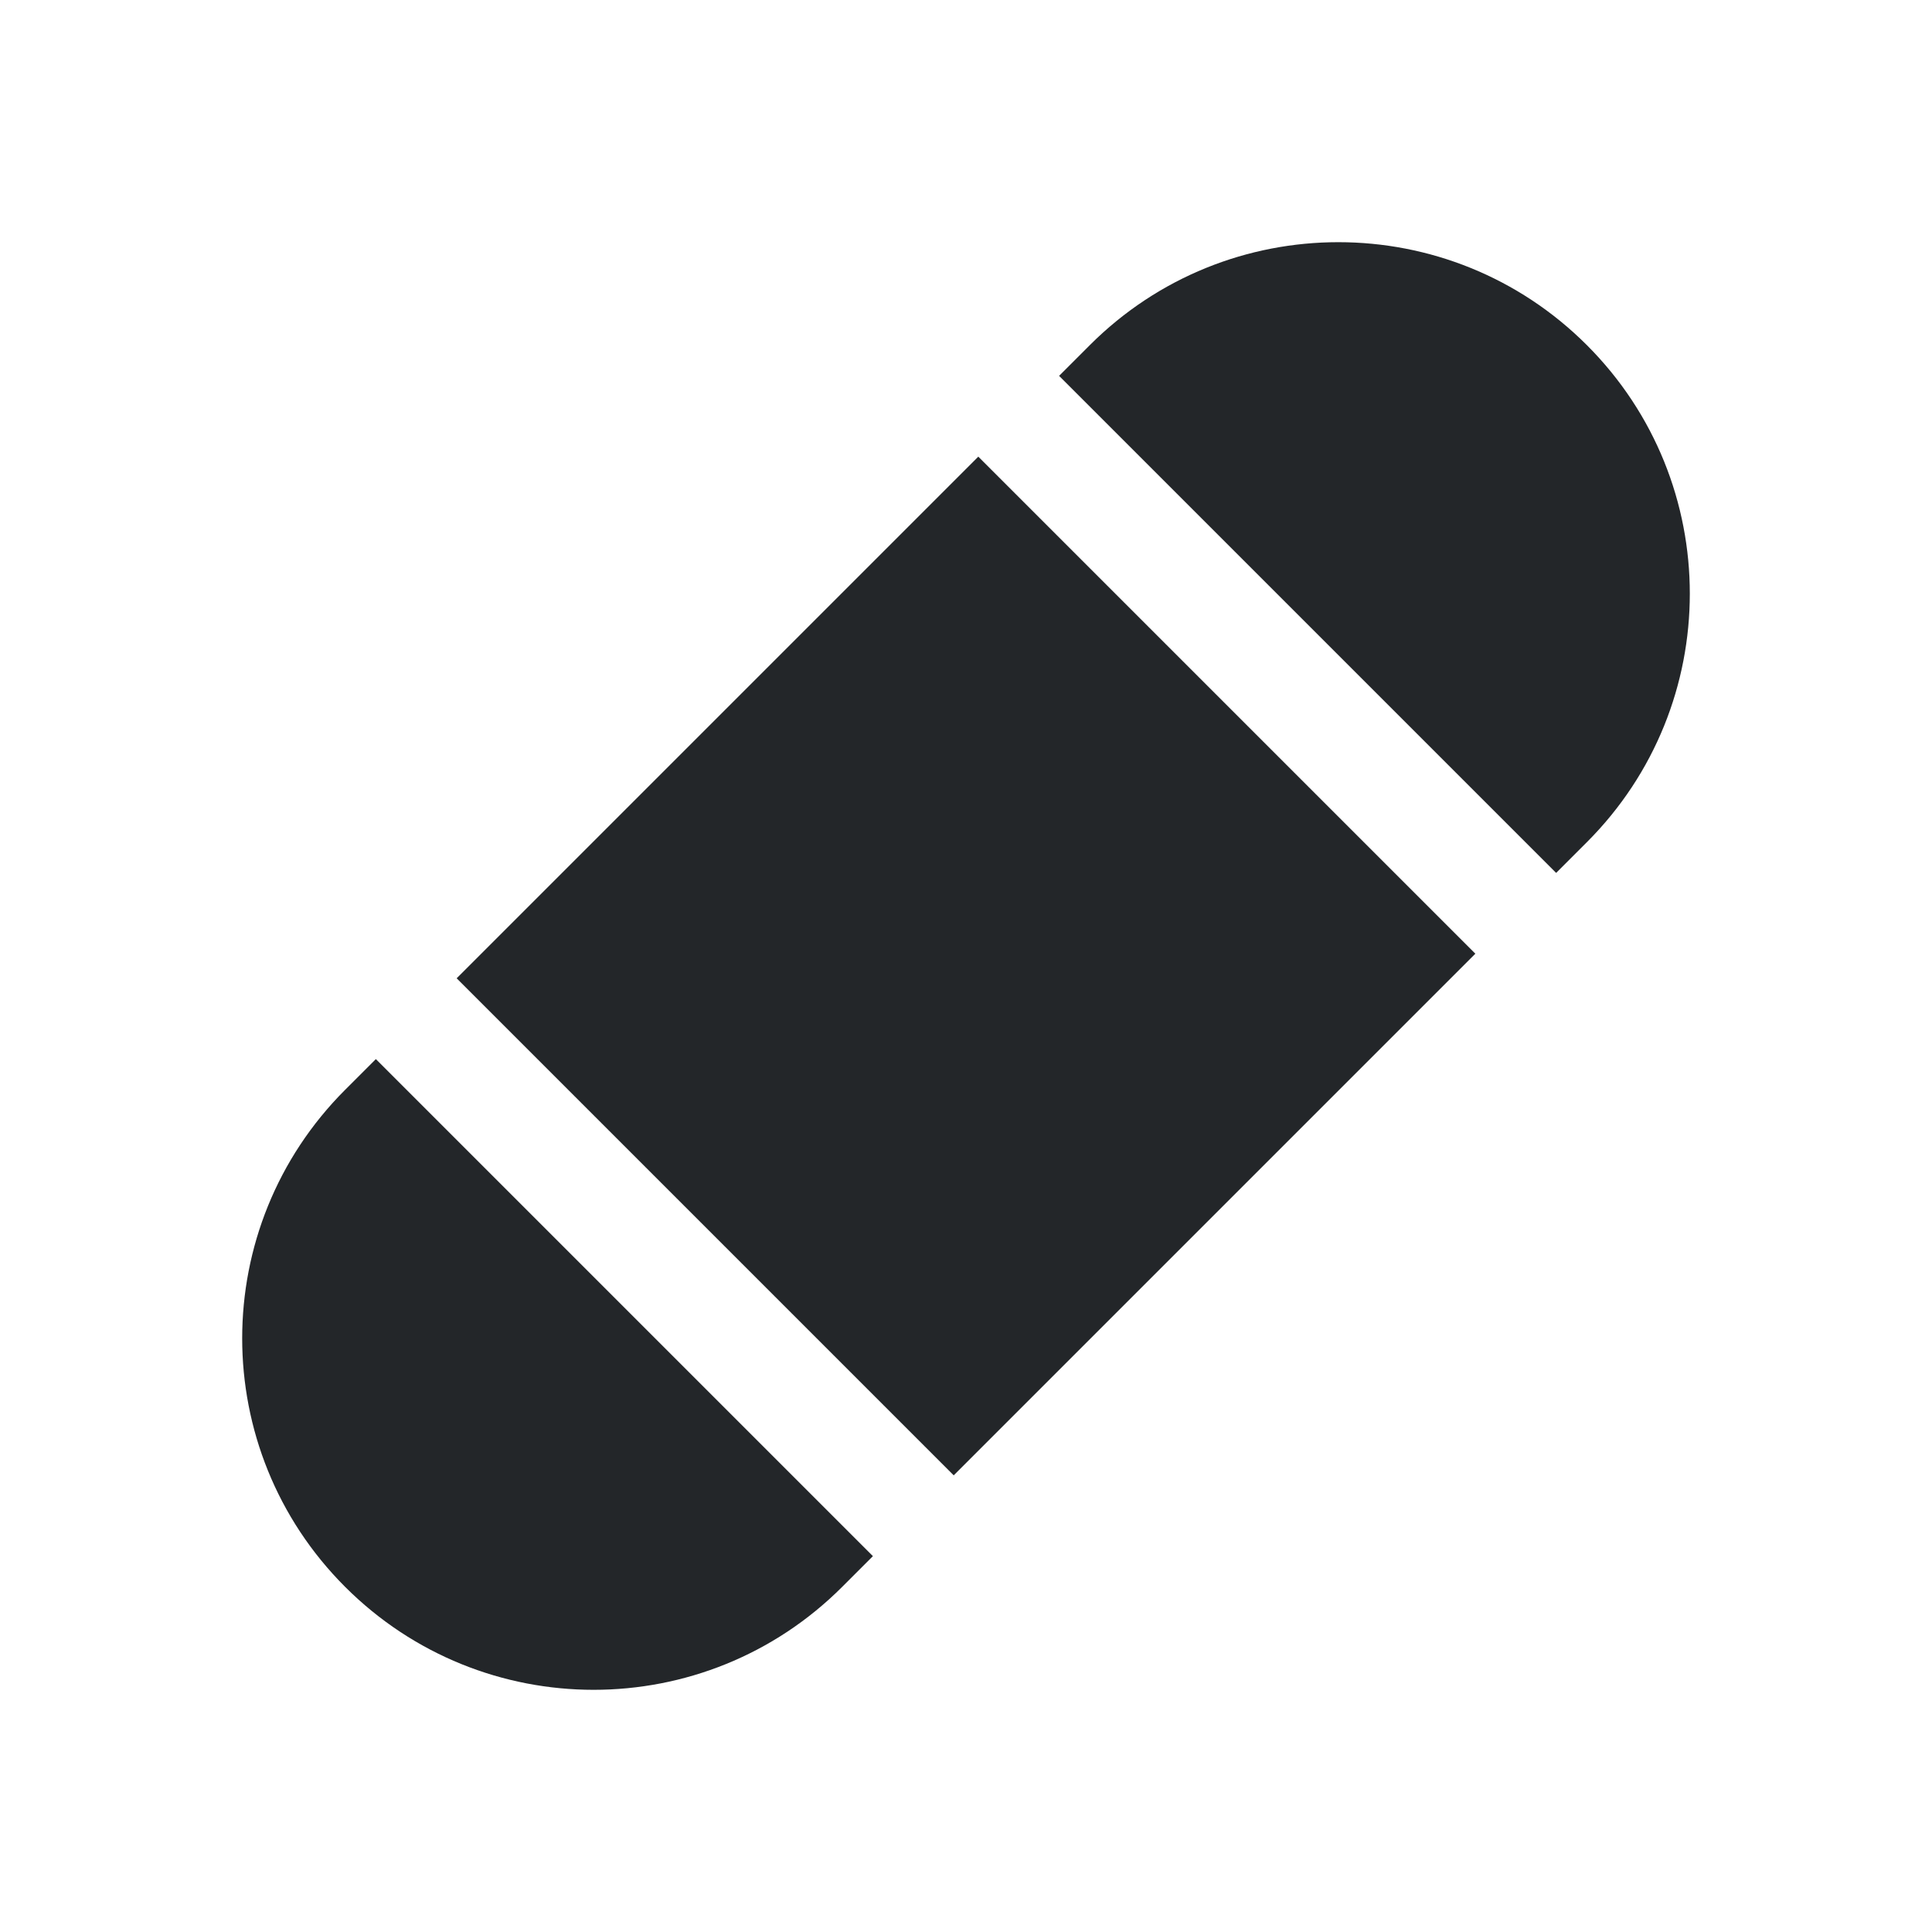
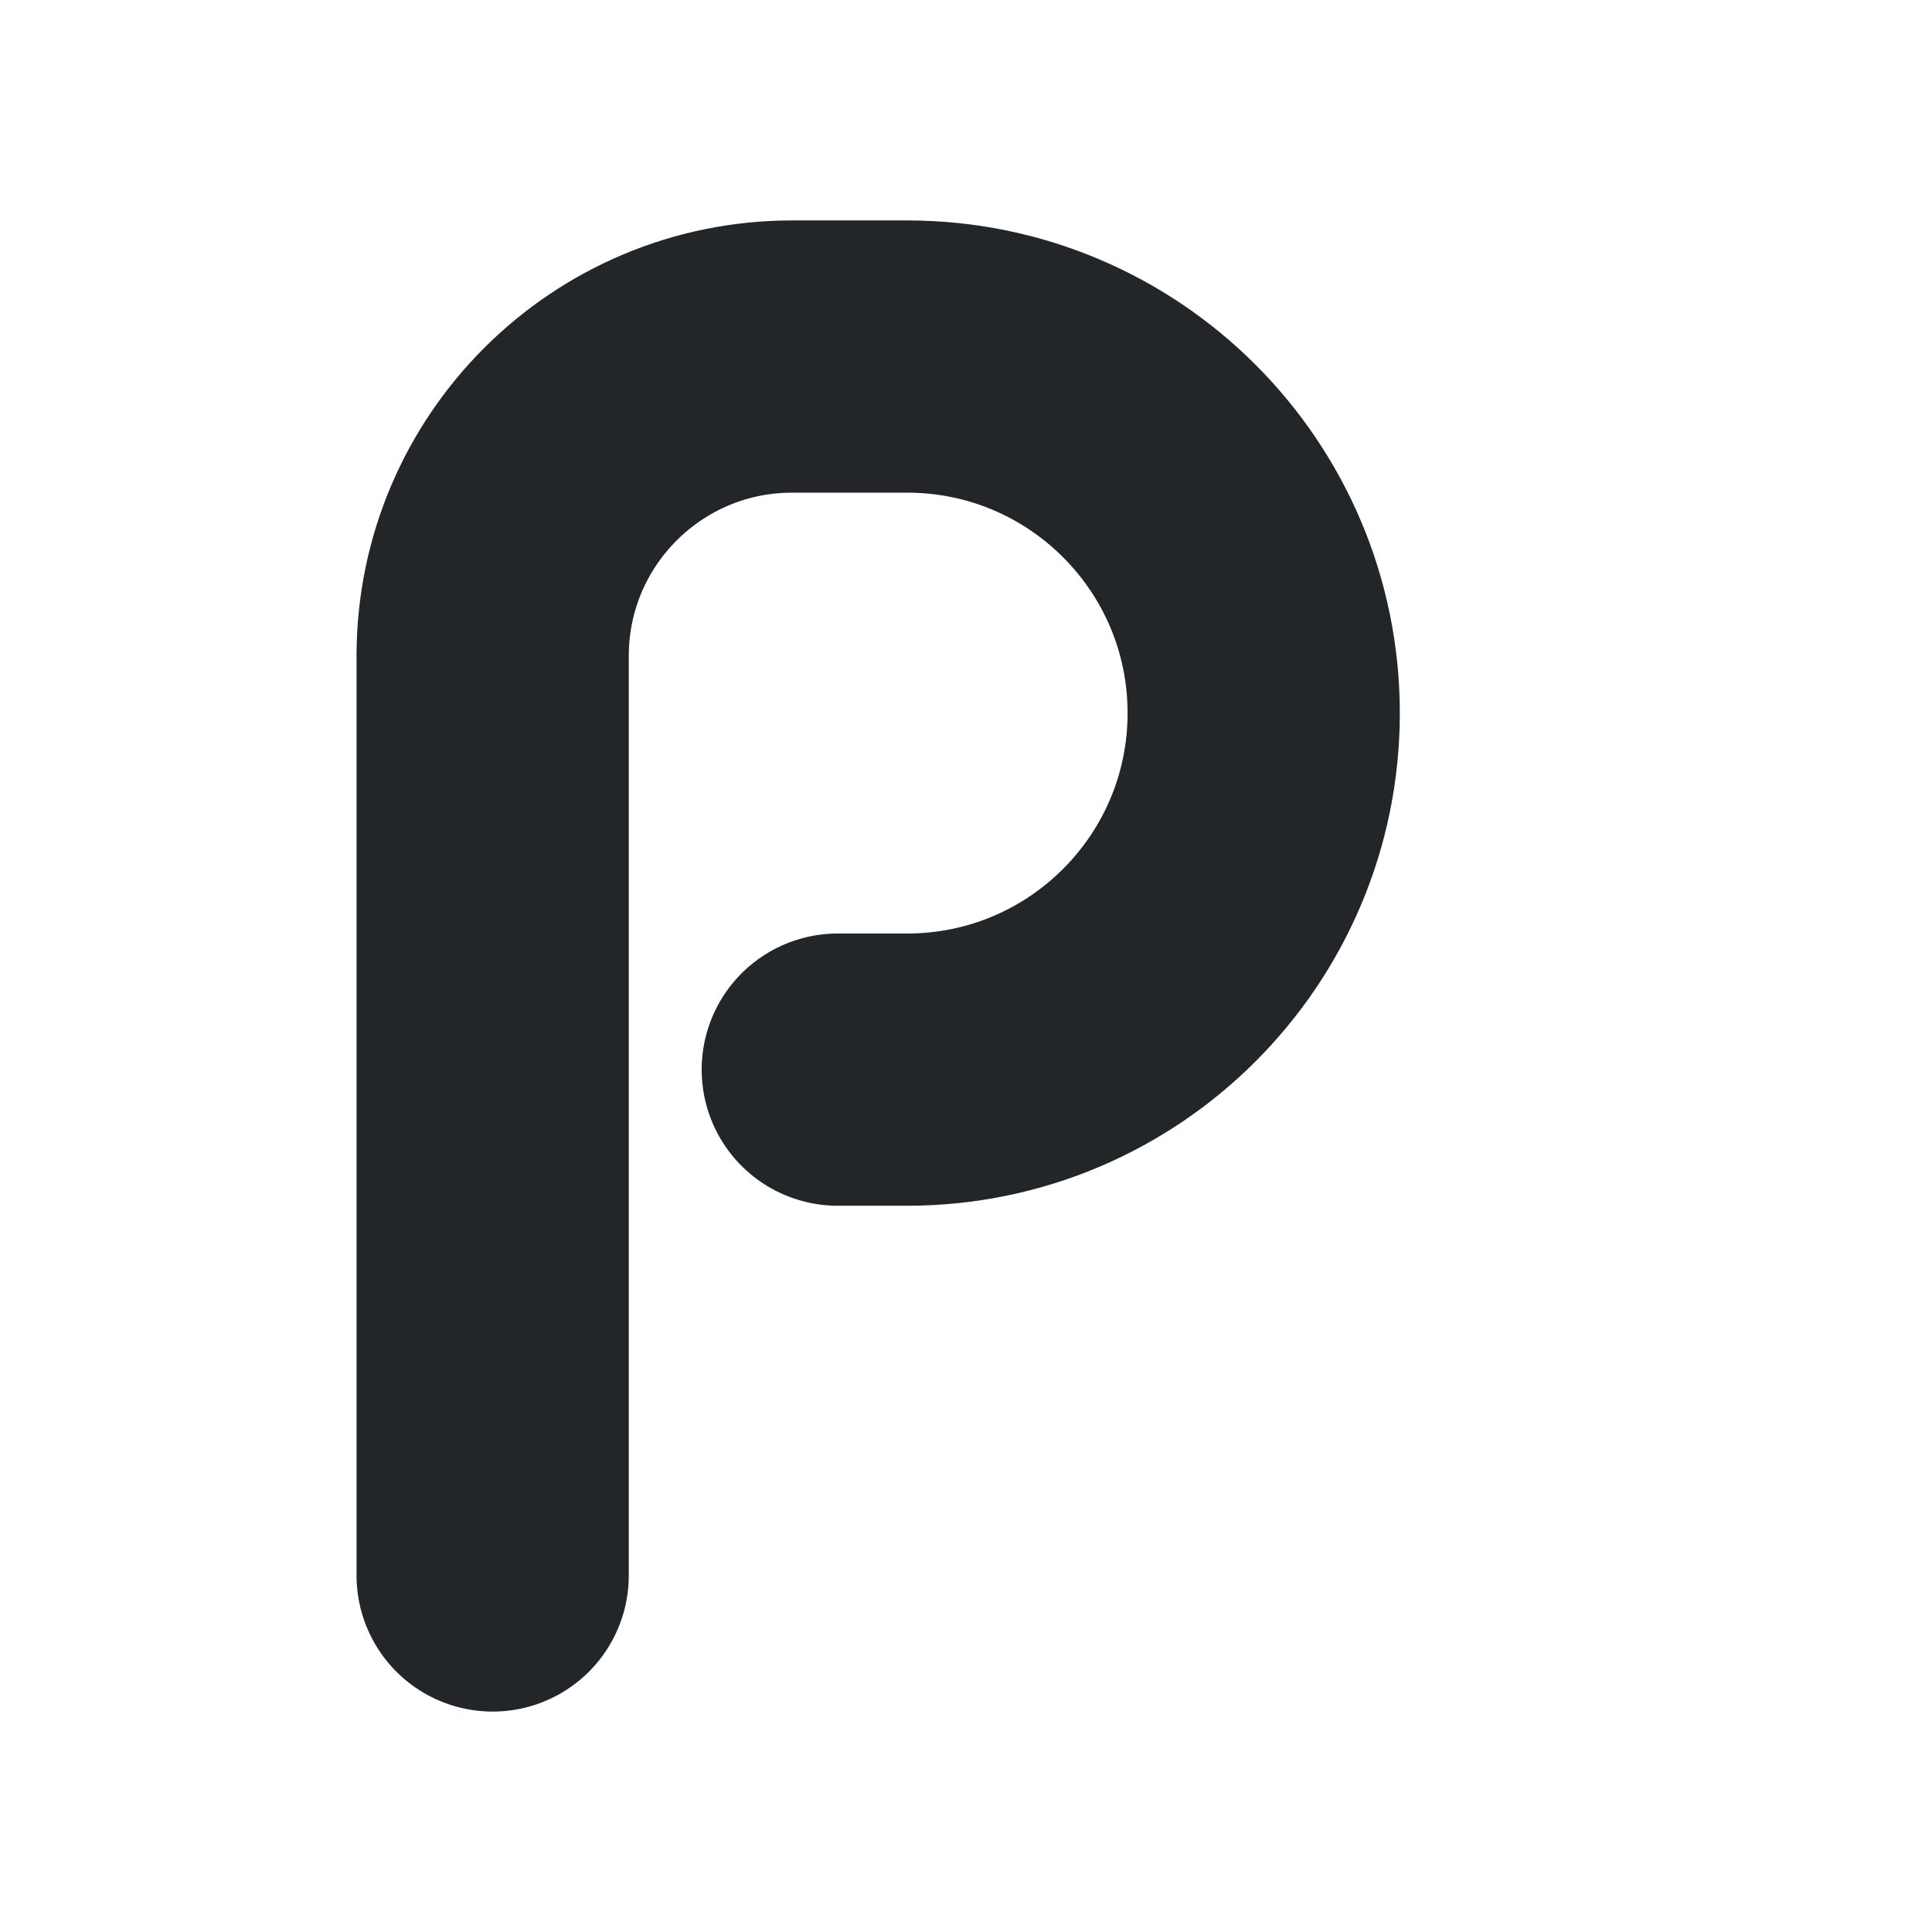
<svg xmlns="http://www.w3.org/2000/svg" viewBox="0 0 22 22" width="22" height="22">
-   <style type="text/css" id="current-color-scheme">.ColorScheme-Text{color:#232629;}.ColorScheme-NegativeText{color:#da4453;}</style>
-   <path class="ColorScheme-Text" style="fill:currentColor;" d="M4.28 12.06L9.94 17.72L9.59 18.07A4 4 0 0 1 3.93 12.41ZM5.2 11.14L11.14 5.2L16.8 10.86L10.86 16.8ZM12.06 4.28L12.41 3.93A4 4 0 0 1 18.07 9.59L17.72 9.94Z" />
+   <style type="text/css" id="current-color-scheme">.ColorScheme-Text{color:#232629;}.ColorScheme-NeutralText{color:#f67400;}.ColorScheme-NegativeText{color:#da4453;}</style>
+   <path class="ColorScheme-Text" style="fill:none;stroke:currentColor;stroke-width:3.1;stroke-linecap:round;stroke-linejoin:round" d="M5.61 17.94V7.46A3.41 3.41 0 0 1 9.02 4.06H10.33A4.06 4.06 0 0 1 10.33 12.18H9.54" />
</svg>
